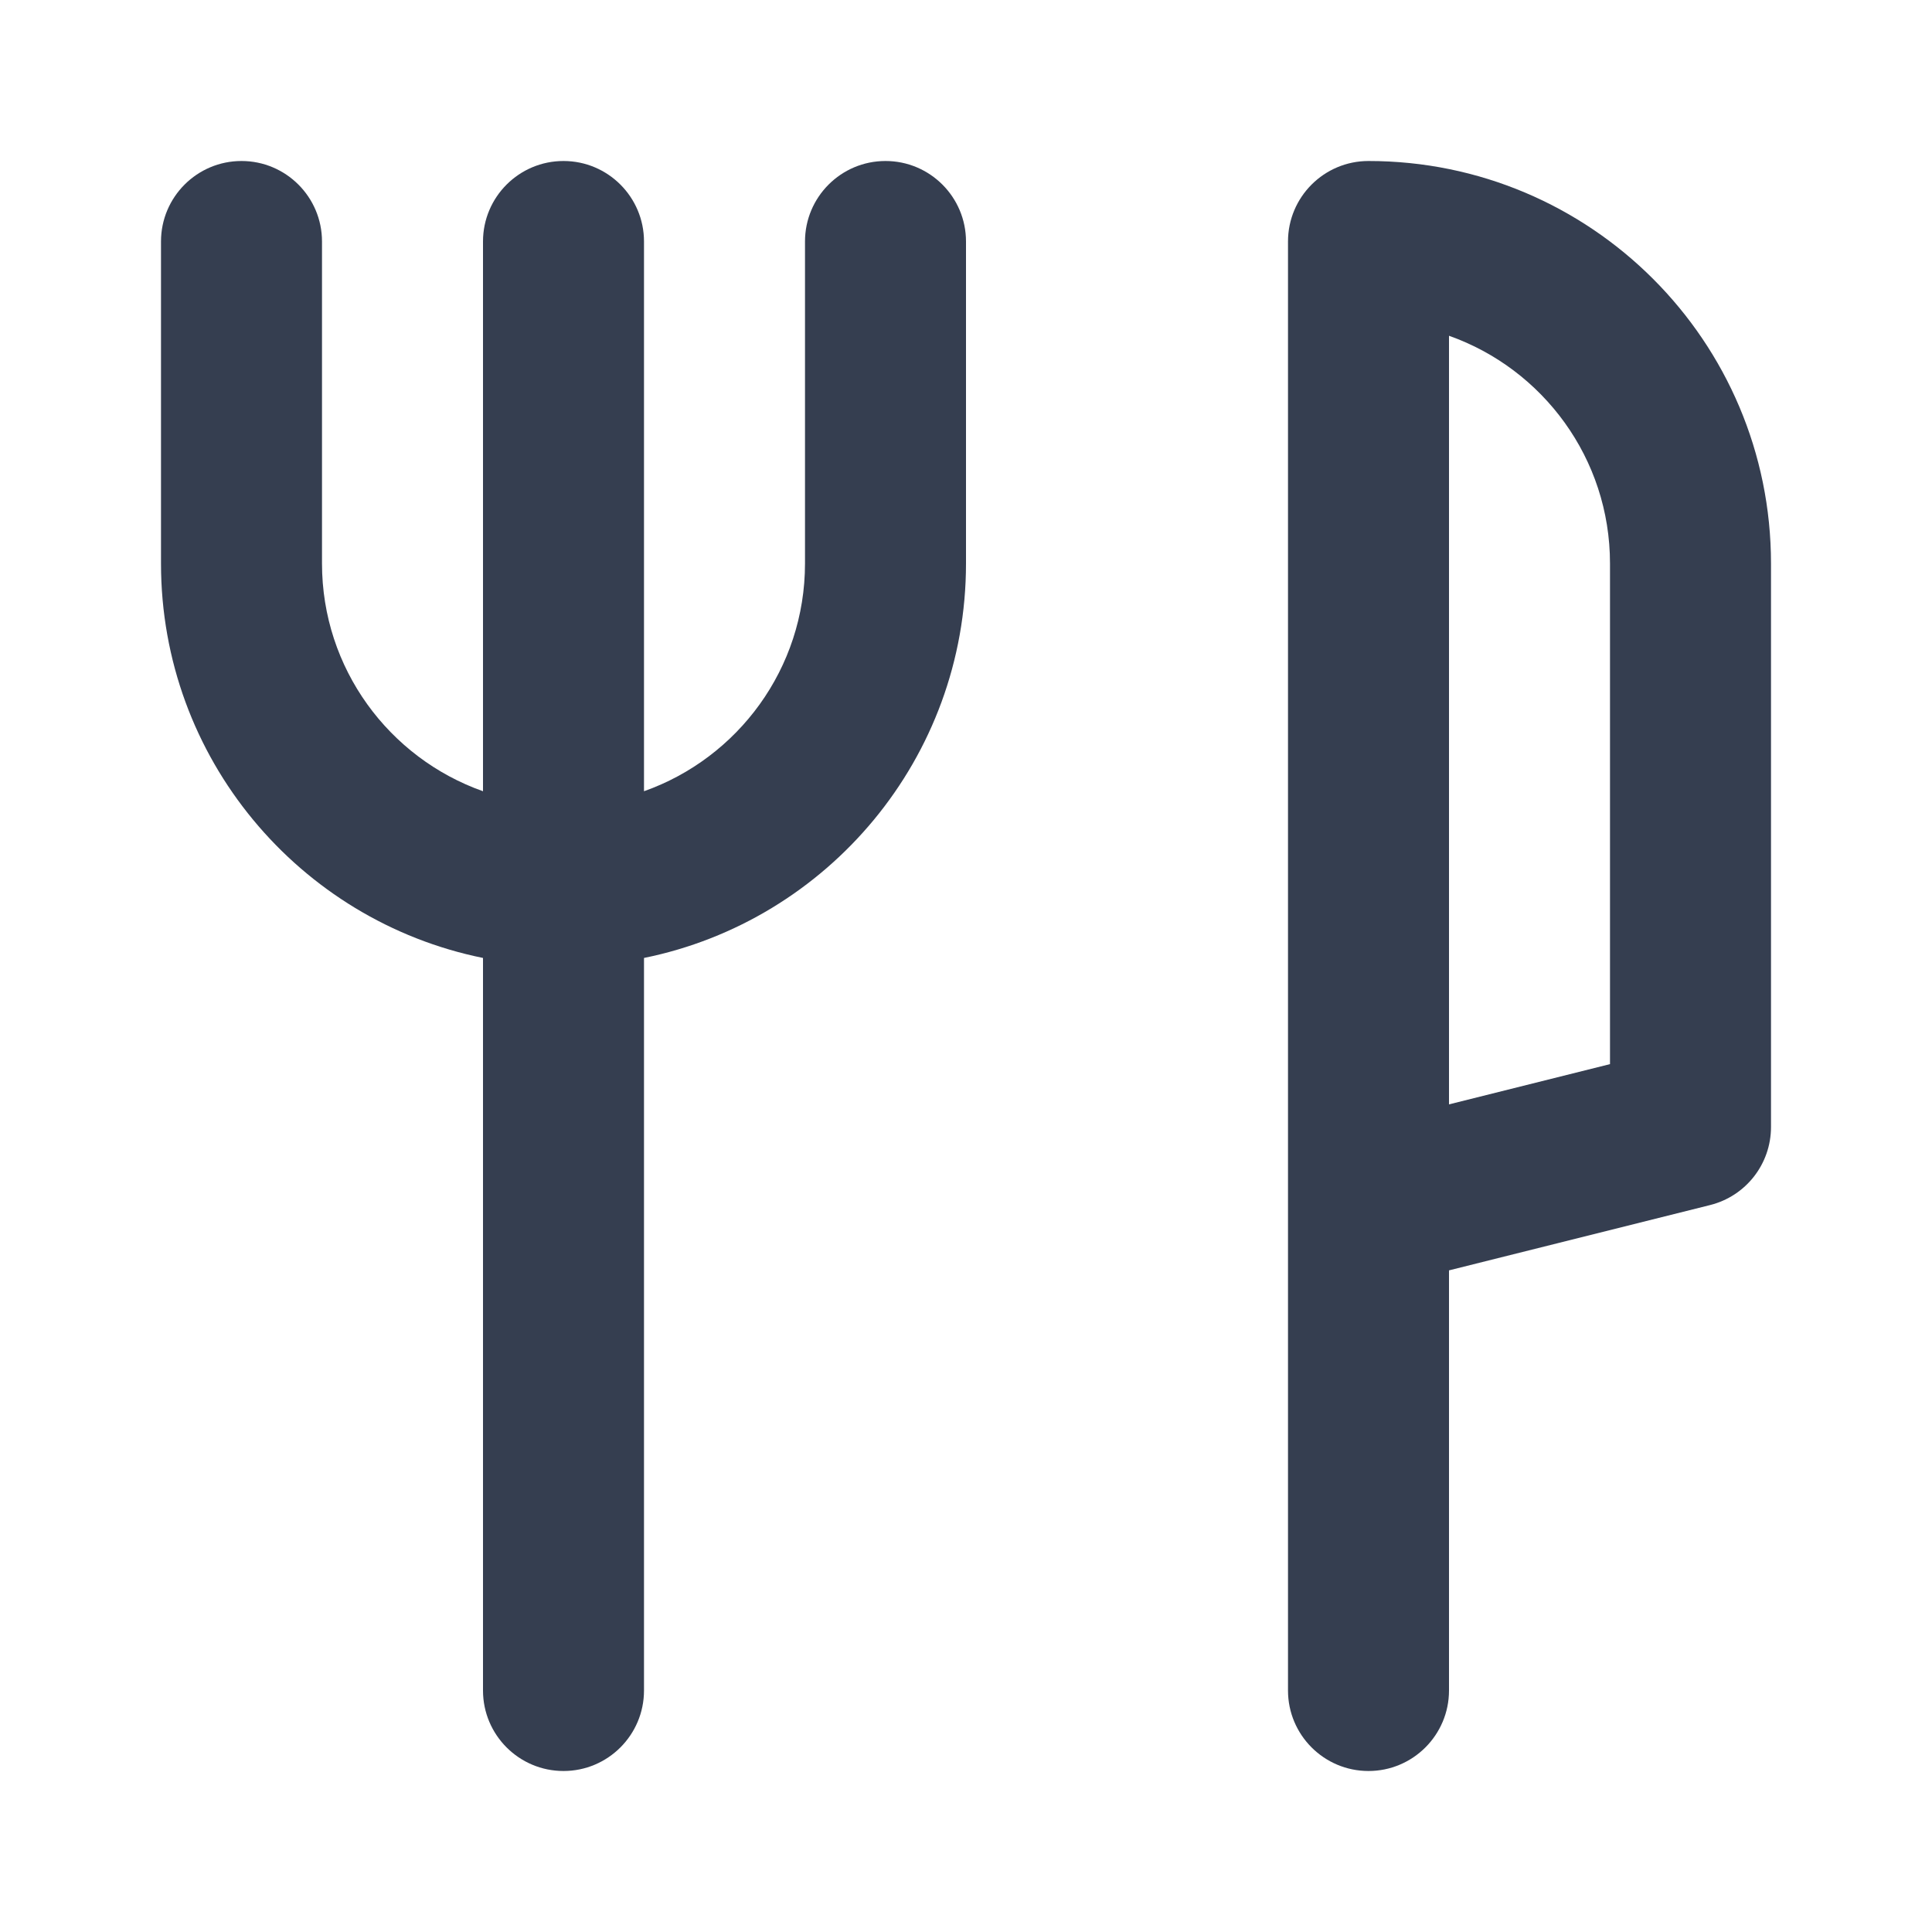
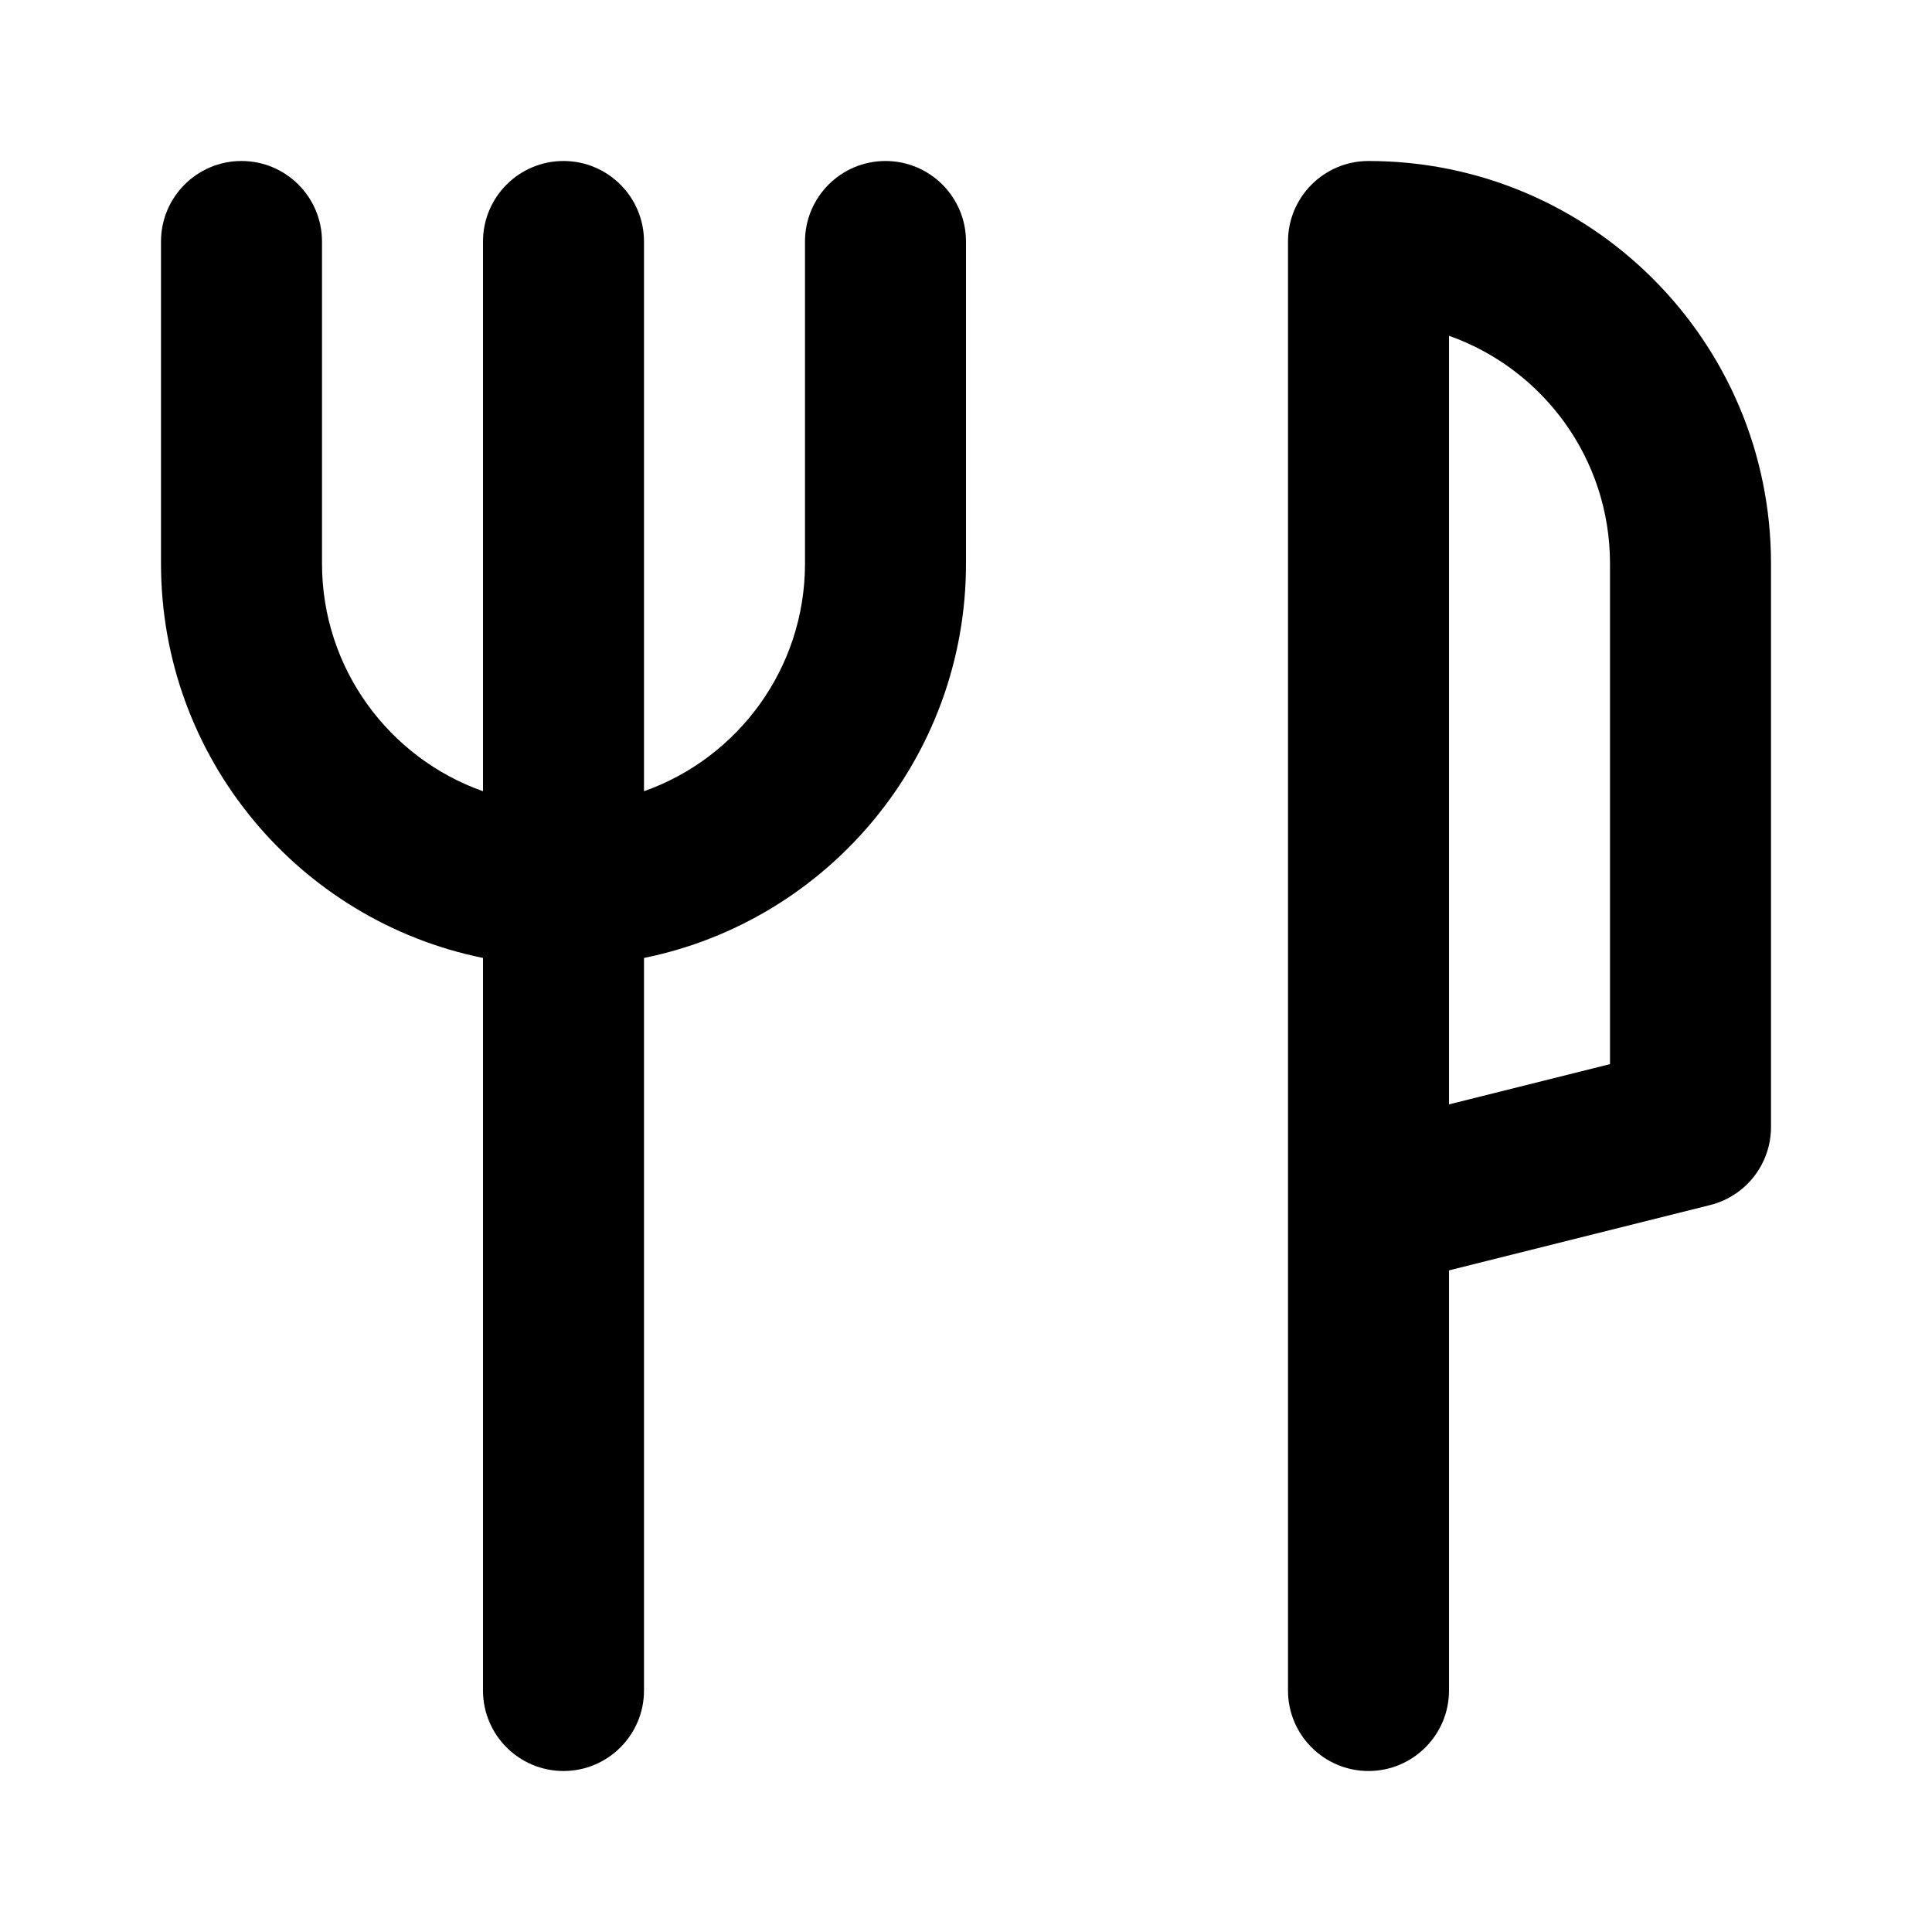
- <svg xmlns="http://www.w3.org/2000/svg" width="24" height="24" viewBox="0 0 24 24" fill="none">
-   <path fill-rule="evenodd" clip-rule="evenodd" d="M17 2C19.761 2 22 4.239 22 7V14C22 14.459 21.688 14.859 21.242 14.97L18 15.781V21C18 21.552 17.552 22 17 22C16.448 22 16 21.552 16 21V3C16 2.448 16.448 2 17 2ZM18 13.719L20 13.219V7C20 5.694 19.165 4.583 18 4.171V13.719Z" fill="#353E50" />
-   <path d="M4 3C4 2.448 3.552 2 3 2C2.448 2 2 2.448 2 3V7C2 9.419 3.718 11.437 6 11.9V21C6 21.552 6.448 22 7 22C7.552 22 8 21.552 8 21V11.9C10.282 11.437 12 9.419 12 7V3C12 2.448 11.552 2 11 2C10.448 2 10 2.448 10 3V7C10 8.306 9.165 9.417 8 9.829V3C8 2.448 7.552 2 7 2C6.448 2 6 2.448 6 3V9.829C4.835 9.417 4 8.306 4 7V3Z" fill="#353E50" />
+ <svg xmlns="http://www.w3.org/2000/svg" width="24" height="24" viewBox="0 0 24 24">
+   <path fill-rule="evenodd" clip-rule="evenodd" d="M17 2C19.761 2 22 4.239 22 7V14C22 14.459 21.688 14.859 21.242 14.97L18 15.781V21C18 21.552 17.552 22 17 22C16.448 22 16 21.552 16 21V3C16 2.448 16.448 2 17 2ZM18 13.719L20 13.219V7C20 5.694 19.165 4.583 18 4.171V13.719Z" />
+   <path d="M4 3C4 2.448 3.552 2 3 2C2.448 2 2 2.448 2 3V7C2 9.419 3.718 11.437 6 11.9V21C6 21.552 6.448 22 7 22C7.552 22 8 21.552 8 21V11.9C10.282 11.437 12 9.419 12 7V3C12 2.448 11.552 2 11 2C10.448 2 10 2.448 10 3V7C10 8.306 9.165 9.417 8 9.829V3C8 2.448 7.552 2 7 2C6.448 2 6 2.448 6 3V9.829C4.835 9.417 4 8.306 4 7V3Z" />
</svg>
